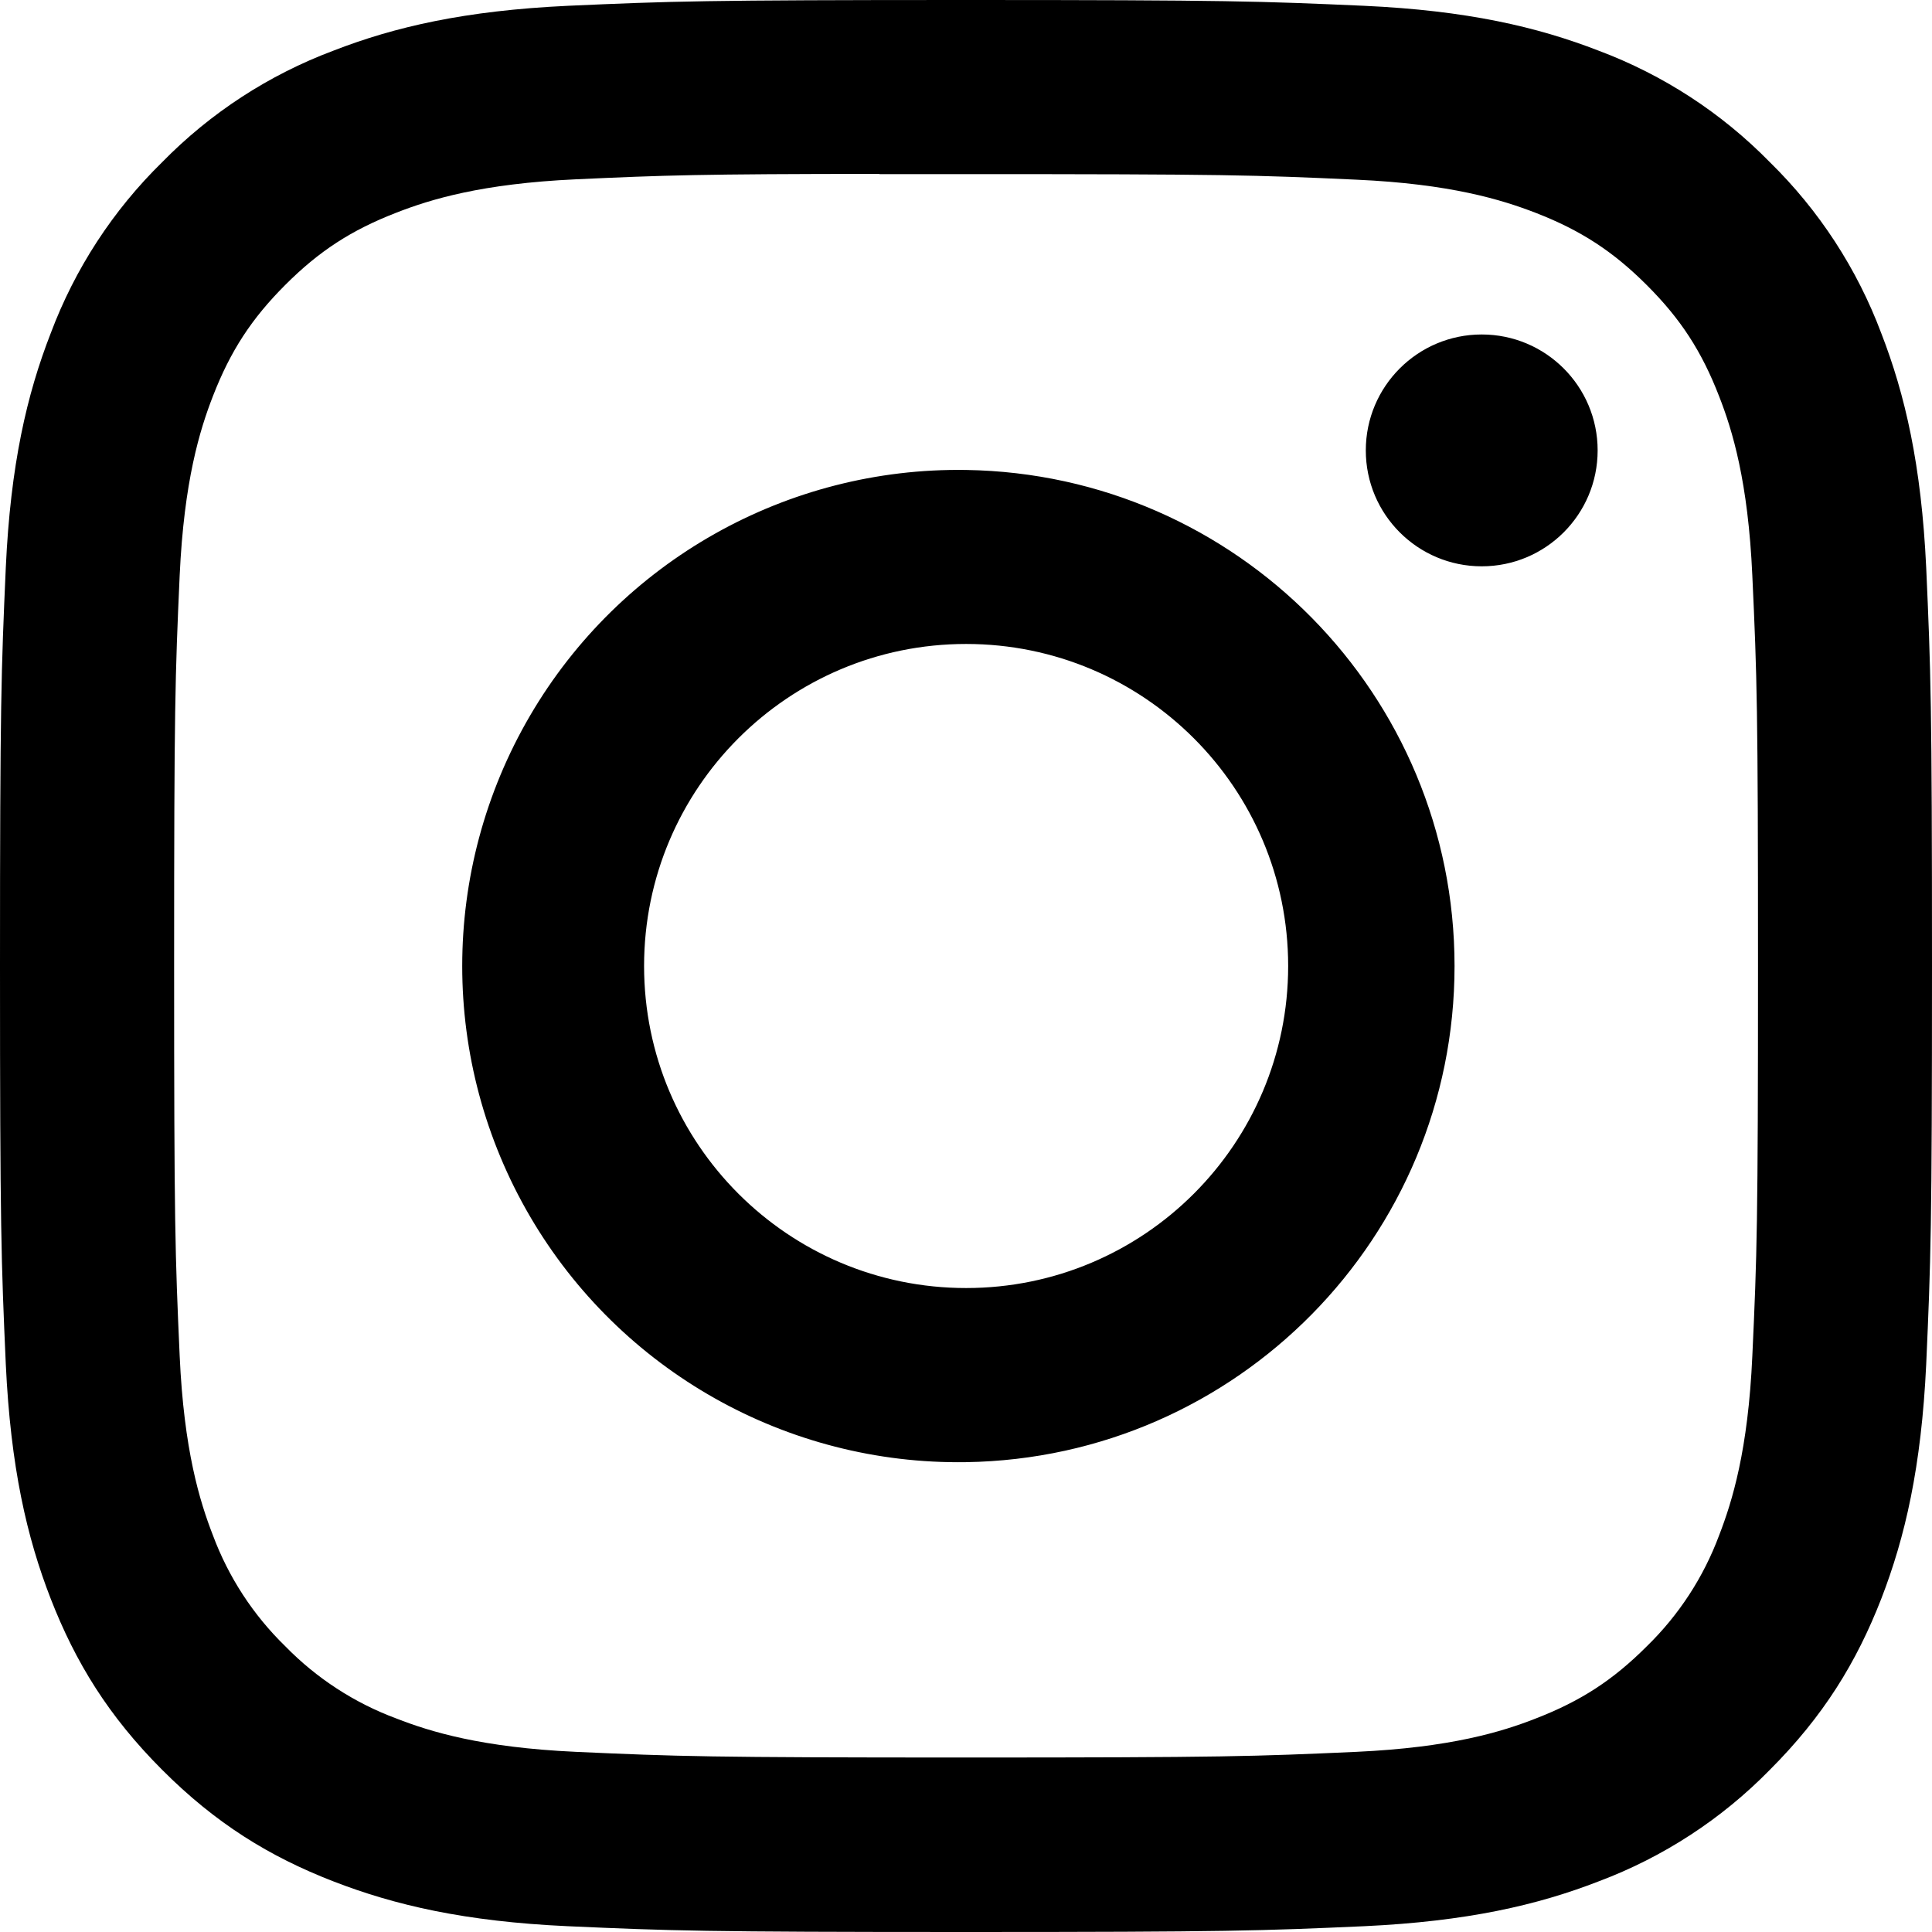
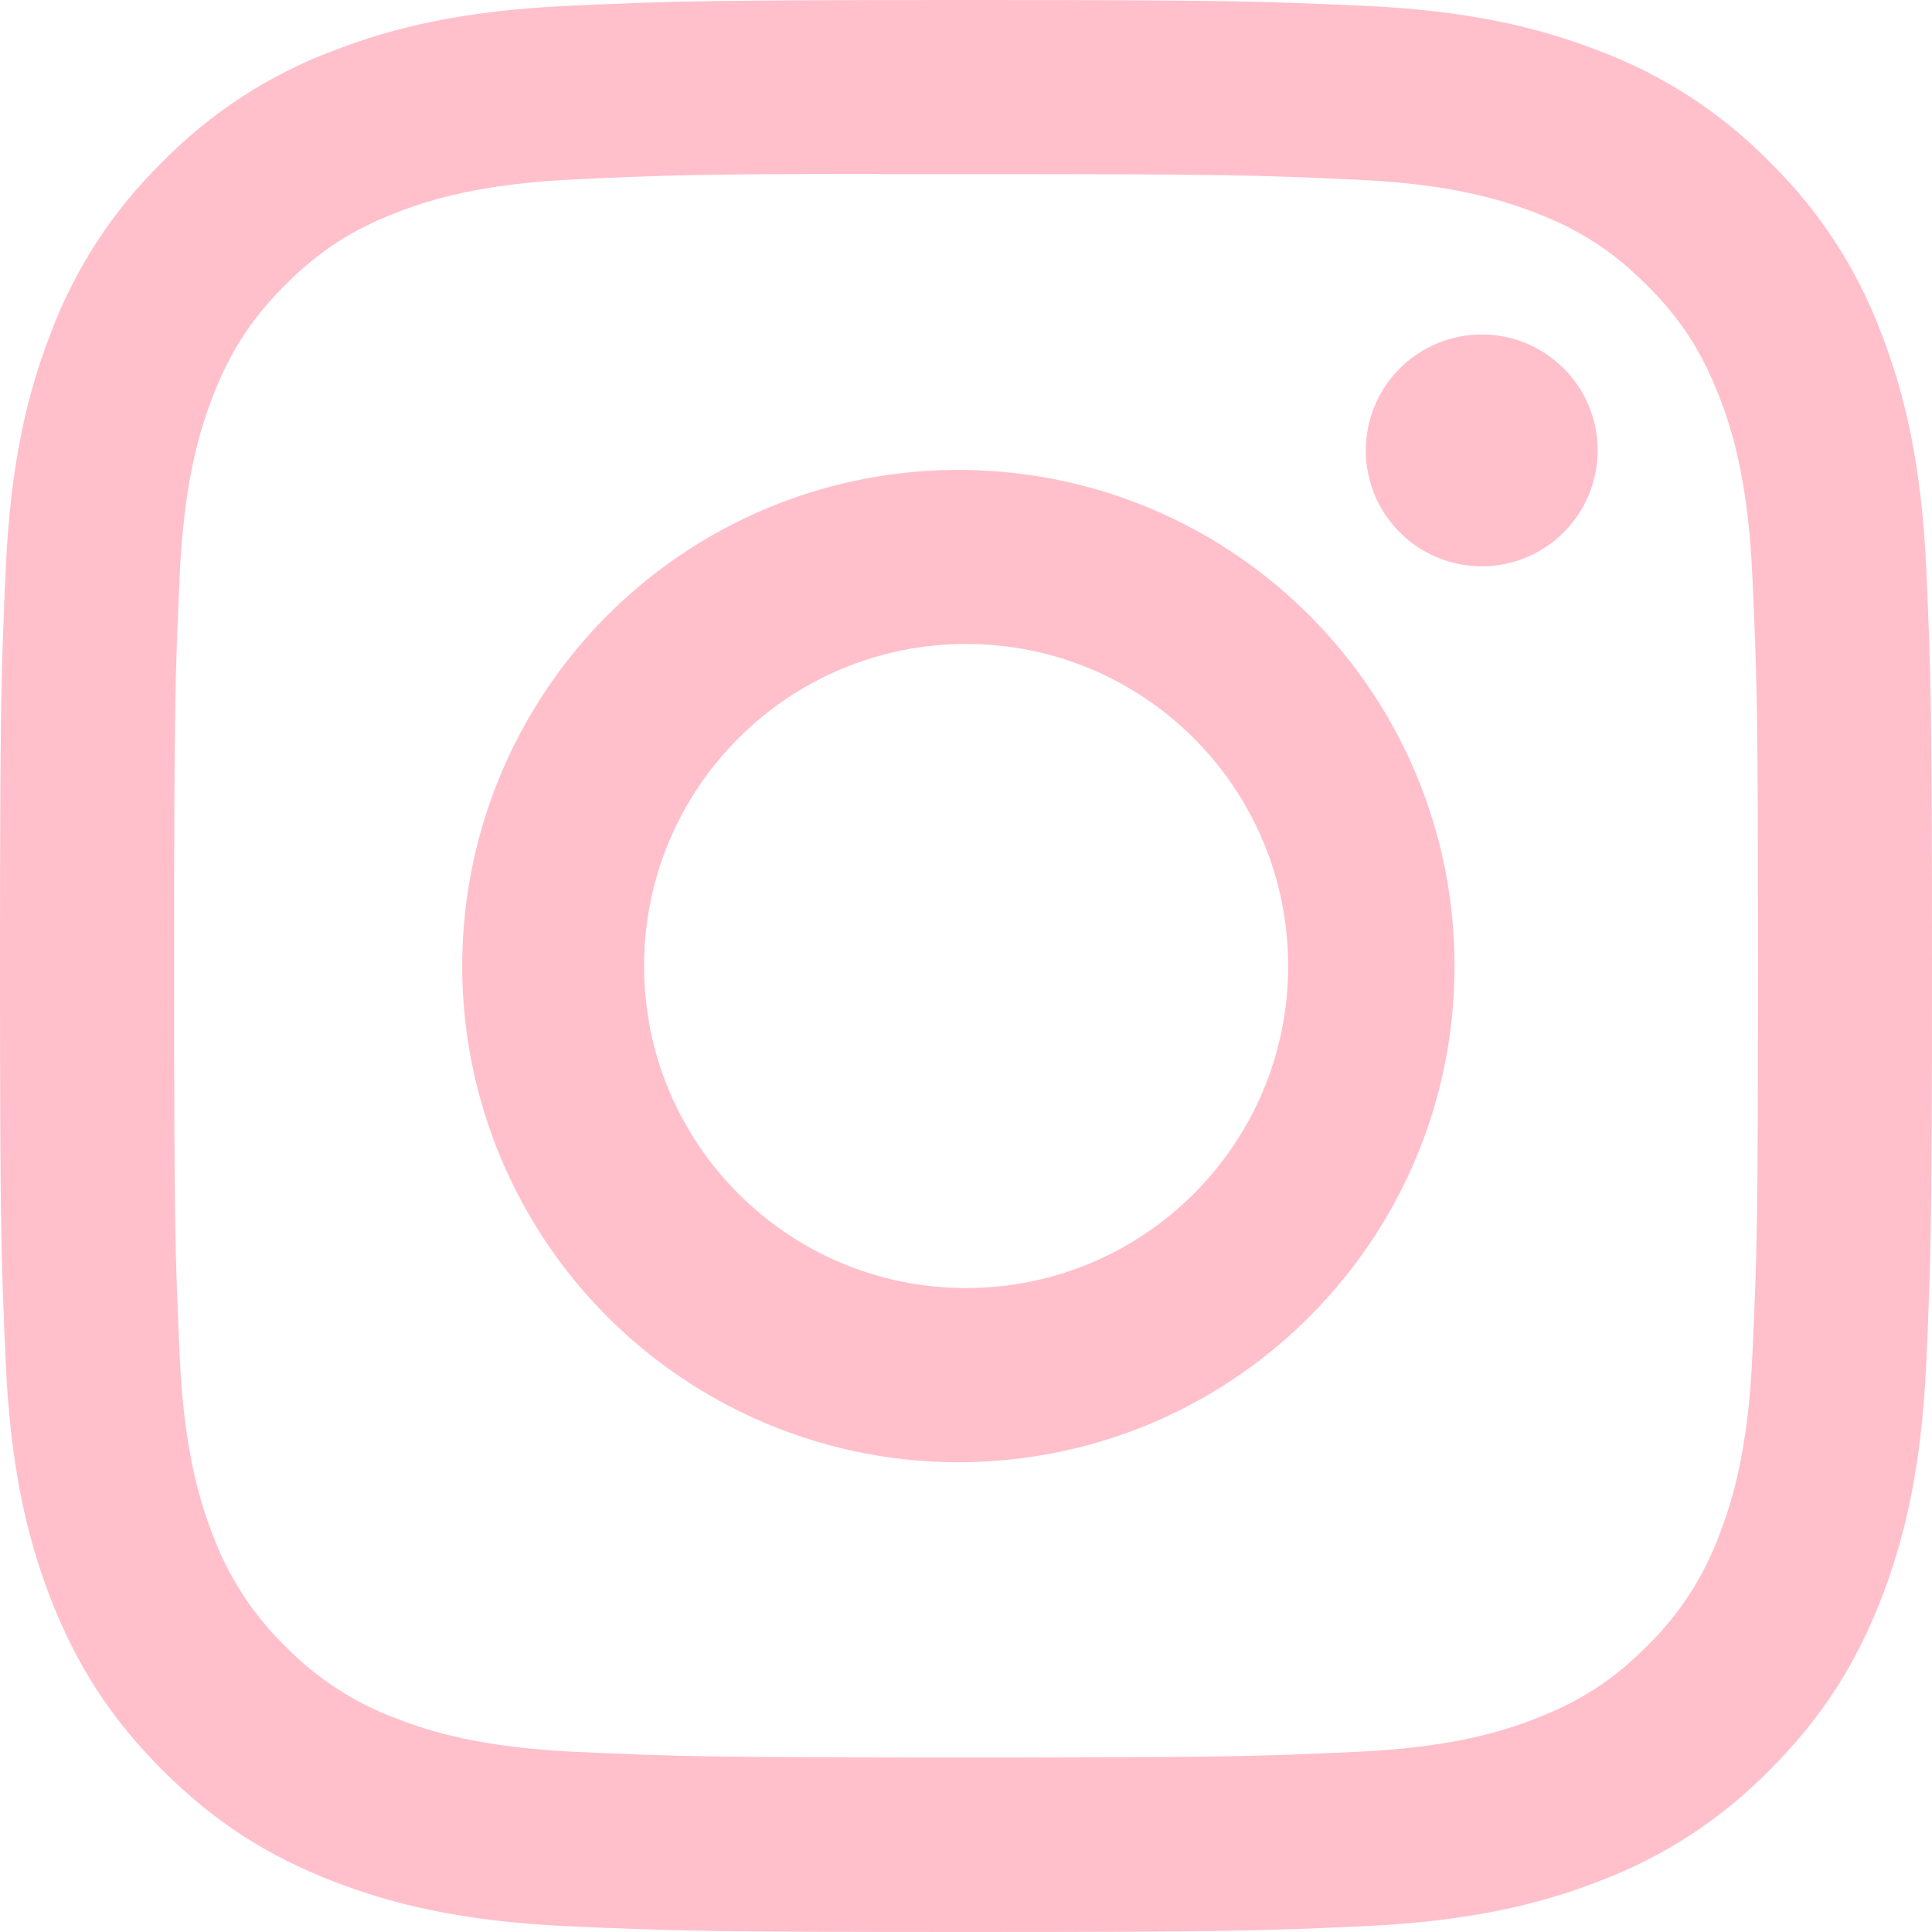
- <svg xmlns="http://www.w3.org/2000/svg" width="16" height="16" fill="darkpink" class="bi bi-instagram" viewBox="0 0 16 16">
+ <svg xmlns="http://www.w3.org/2000/svg" width="16" height="16" fill="pink" class="bi bi-instagram" viewBox="0 0 16 16">
  <path d="M8 0C5.829 0 5.556.01 4.703.048 3.85.088 3.269.222 2.76.42a3.9 3.9 0 0 0-1.417.923A3.9 3.9 0 0 0 .42 2.76C.222 3.268.087 3.85.048 4.7.01 5.555 0 5.827 0 8.001c0 2.172.01 2.444.048 3.297.04.852.174 1.433.372 1.942.205.526.478.972.923 1.417.444.445.89.719 1.416.923.51.198 1.09.333 1.942.372C5.555 15.99 5.827 16 8 16s2.444-.01 3.298-.048c.851-.04 1.434-.174 1.943-.372a3.9 3.9 0 0 0 1.416-.923c.445-.445.718-.891.923-1.417.197-.509.332-1.09.372-1.942C15.99 10.445 16 10.173 16 8s-.01-2.445-.048-3.299c-.04-.851-.175-1.433-.372-1.941a3.9 3.9 0 0 0-.923-1.417A3.9 3.9 0 0 0 13.24.42c-.51-.198-1.092-.333-1.943-.372C10.443.01 10.172 0 7.998 0zm-.717 1.442h.718c2.136 0 2.389.007 3.232.046.78.035 1.204.166 1.486.275.373.145.64.319.92.599s.453.546.598.92c.11.281.24.705.275 1.485.039.843.047 1.096.047 3.231s-.008 2.389-.047 3.232c-.035.78-.166 1.203-.275 1.485a2.5 2.5 0 0 1-.599.919c-.28.28-.546.453-.92.598-.28.11-.704.24-1.485.276-.843.038-1.096.047-3.232.047s-2.39-.009-3.233-.047c-.78-.036-1.203-.166-1.485-.276a2.5 2.5 0 0 1-.92-.598 2.5 2.5 0 0 1-.6-.92c-.109-.281-.24-.705-.275-1.485-.038-.843-.046-1.096-.046-3.233s.008-2.388.046-3.231c.036-.78.166-1.204.276-1.486.145-.373.319-.64.599-.92s.546-.453.92-.598c.282-.11.705-.24 1.485-.276.738-.034 1.024-.044 2.515-.045zm4.988 1.328a.96.96 0 1 0 0 1.92.96.96 0 0 0 0-1.92m-4.27 1.122a4.109 4.109 0 1 0 0 8.217 4.109 4.109 0 0 0 0-8.217m0 1.441a2.667 2.667 0 1 1 0 5.334 2.667 2.667 0 0 1 0-5.334" />
</svg>
